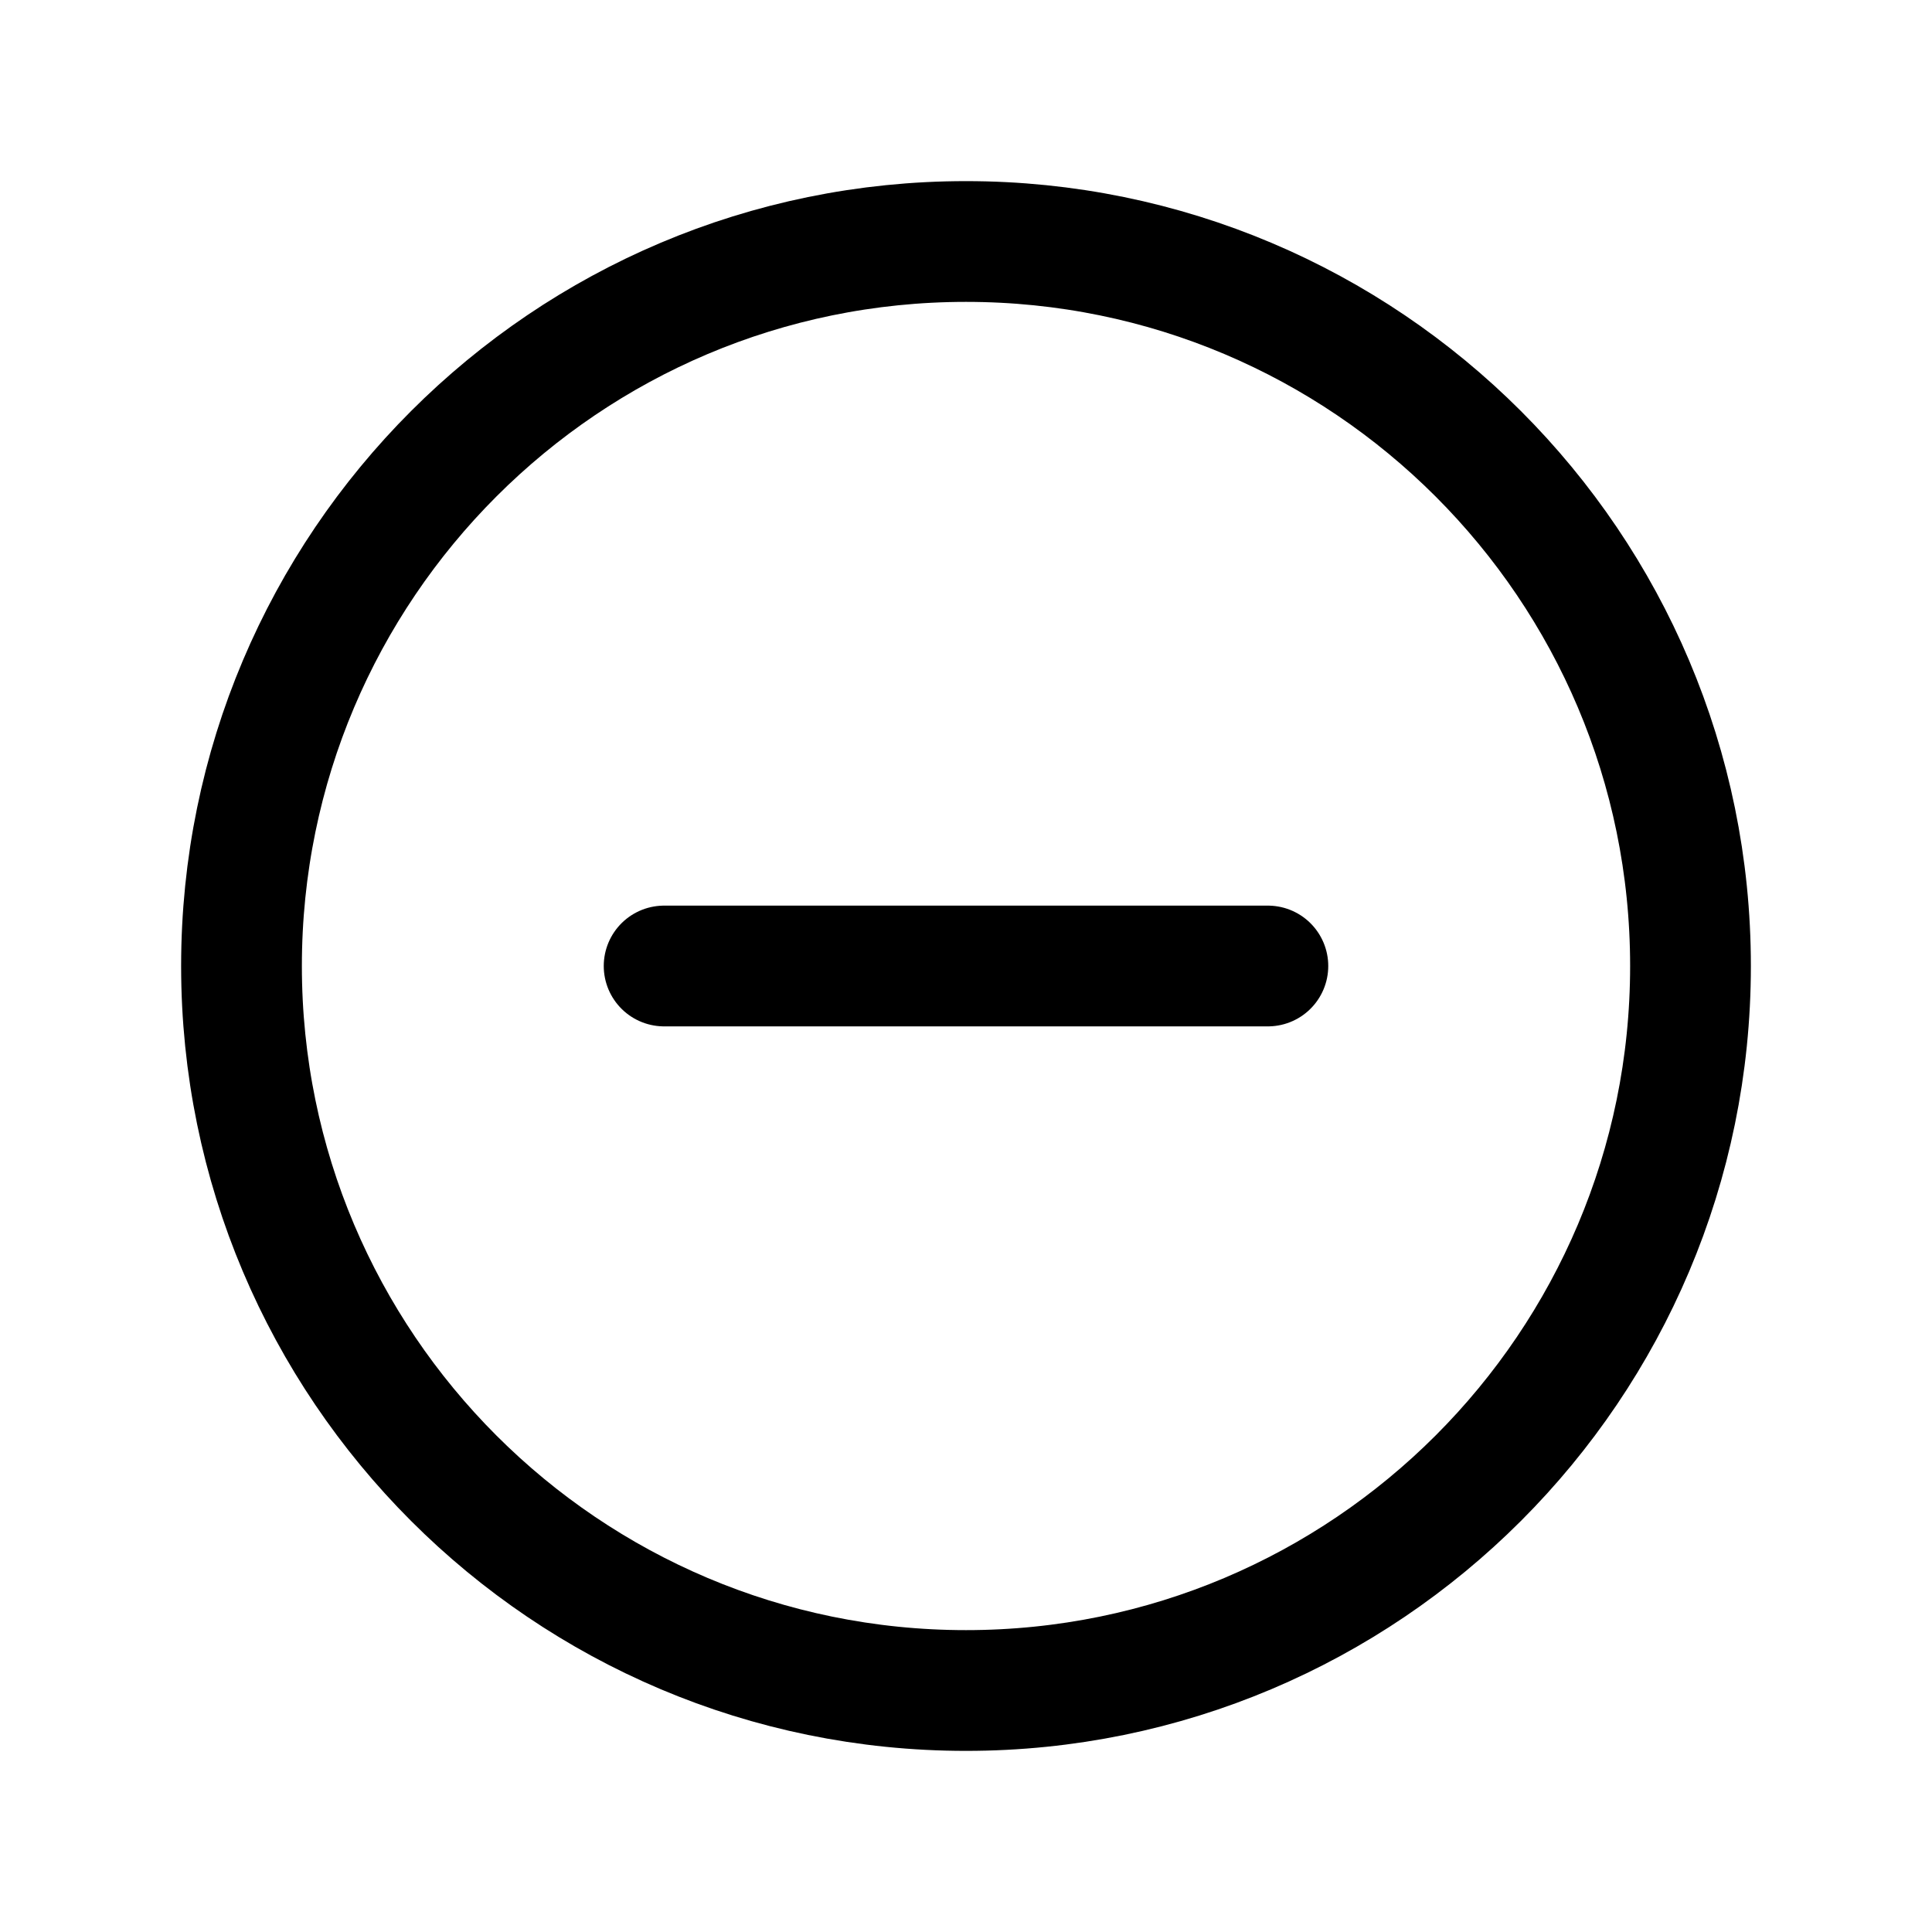
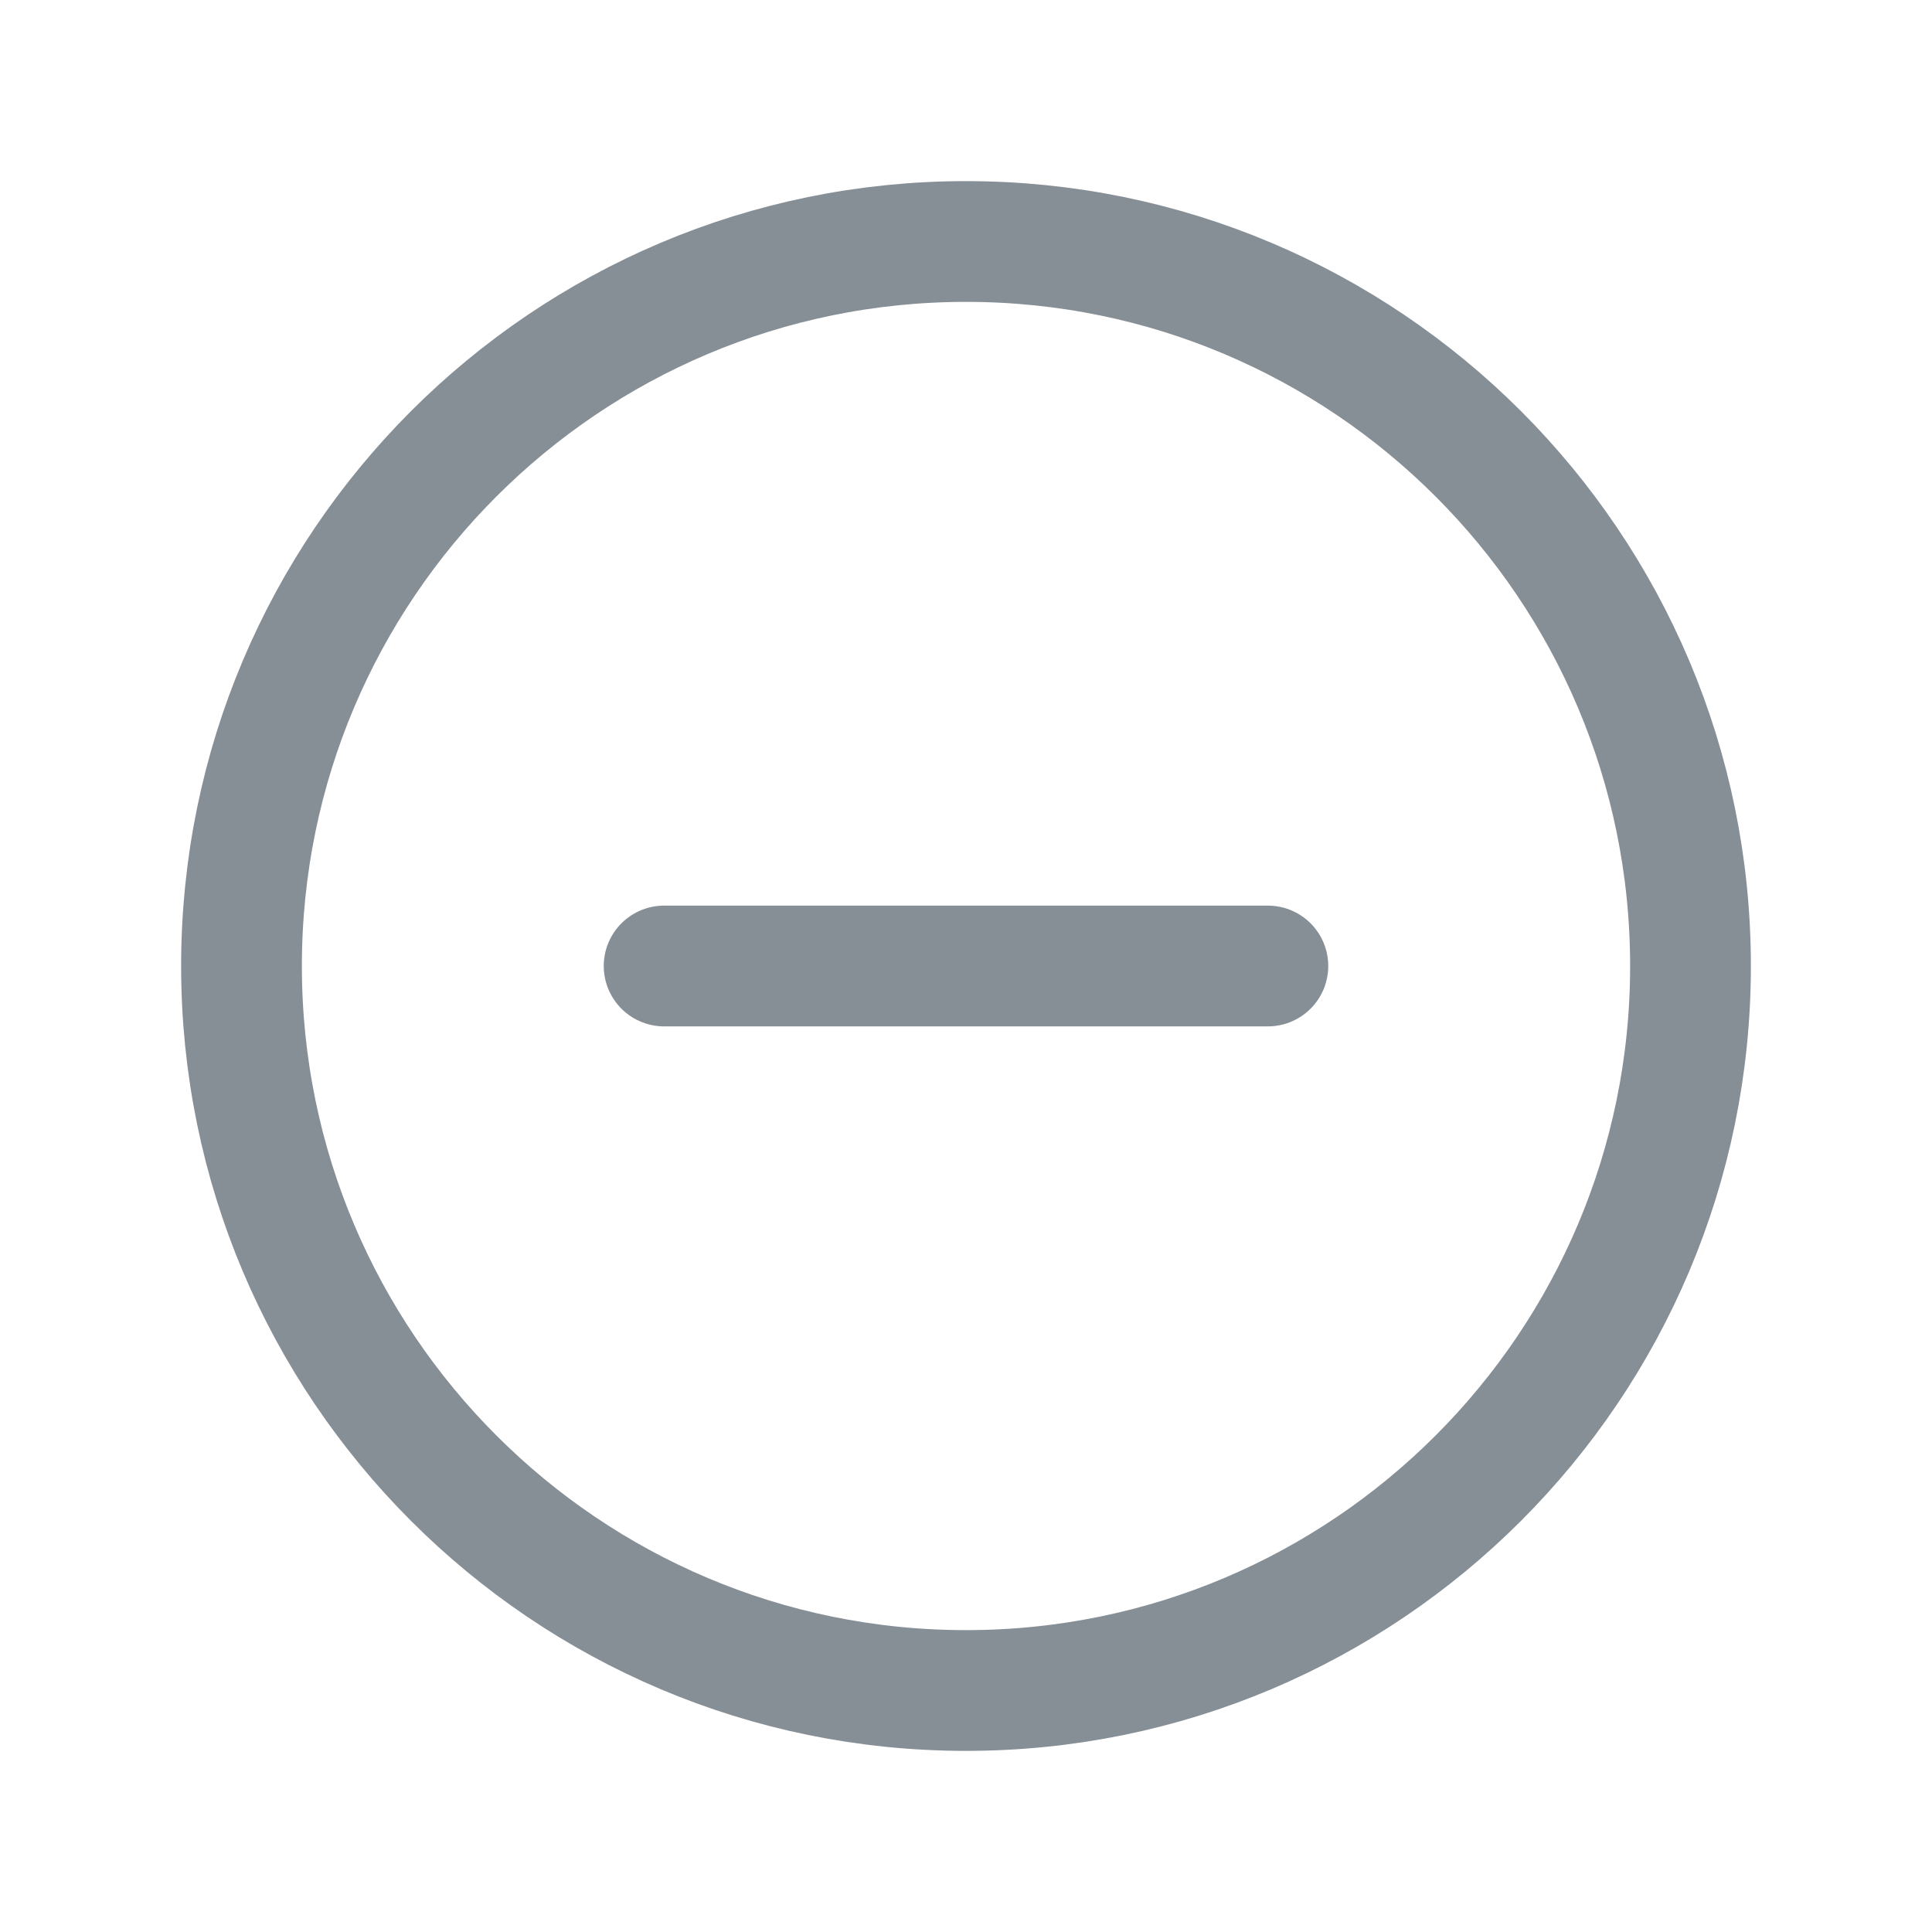
<svg xmlns="http://www.w3.org/2000/svg" class="ionicon" viewBox="0 0 512 512">
-   <path d="M448 256c0-106-86-192-192-192S64 150 64 256s86 192 192 192 192-86 192-192z" fill="none" stroke="currentColor" stroke-miterlimit="10" stroke-width="32" />
-   <path fill="none" stroke="currentColor" stroke-linecap="round" stroke-linejoin="round" stroke-width="32" d="M336 256H176" />
+   <path d="M448 256c0-106-86-192-192-192S64 150 64 256s86 192 192 192 192-86 192-192z" fill="none" stroke="#868e96" stroke-miterlimit="10" stroke-width="32" />
+   <path fill="none" stroke="#868e96" stroke-linecap="round" stroke-linejoin="round" stroke-width="32" d="M336 256H176" />
</svg>
